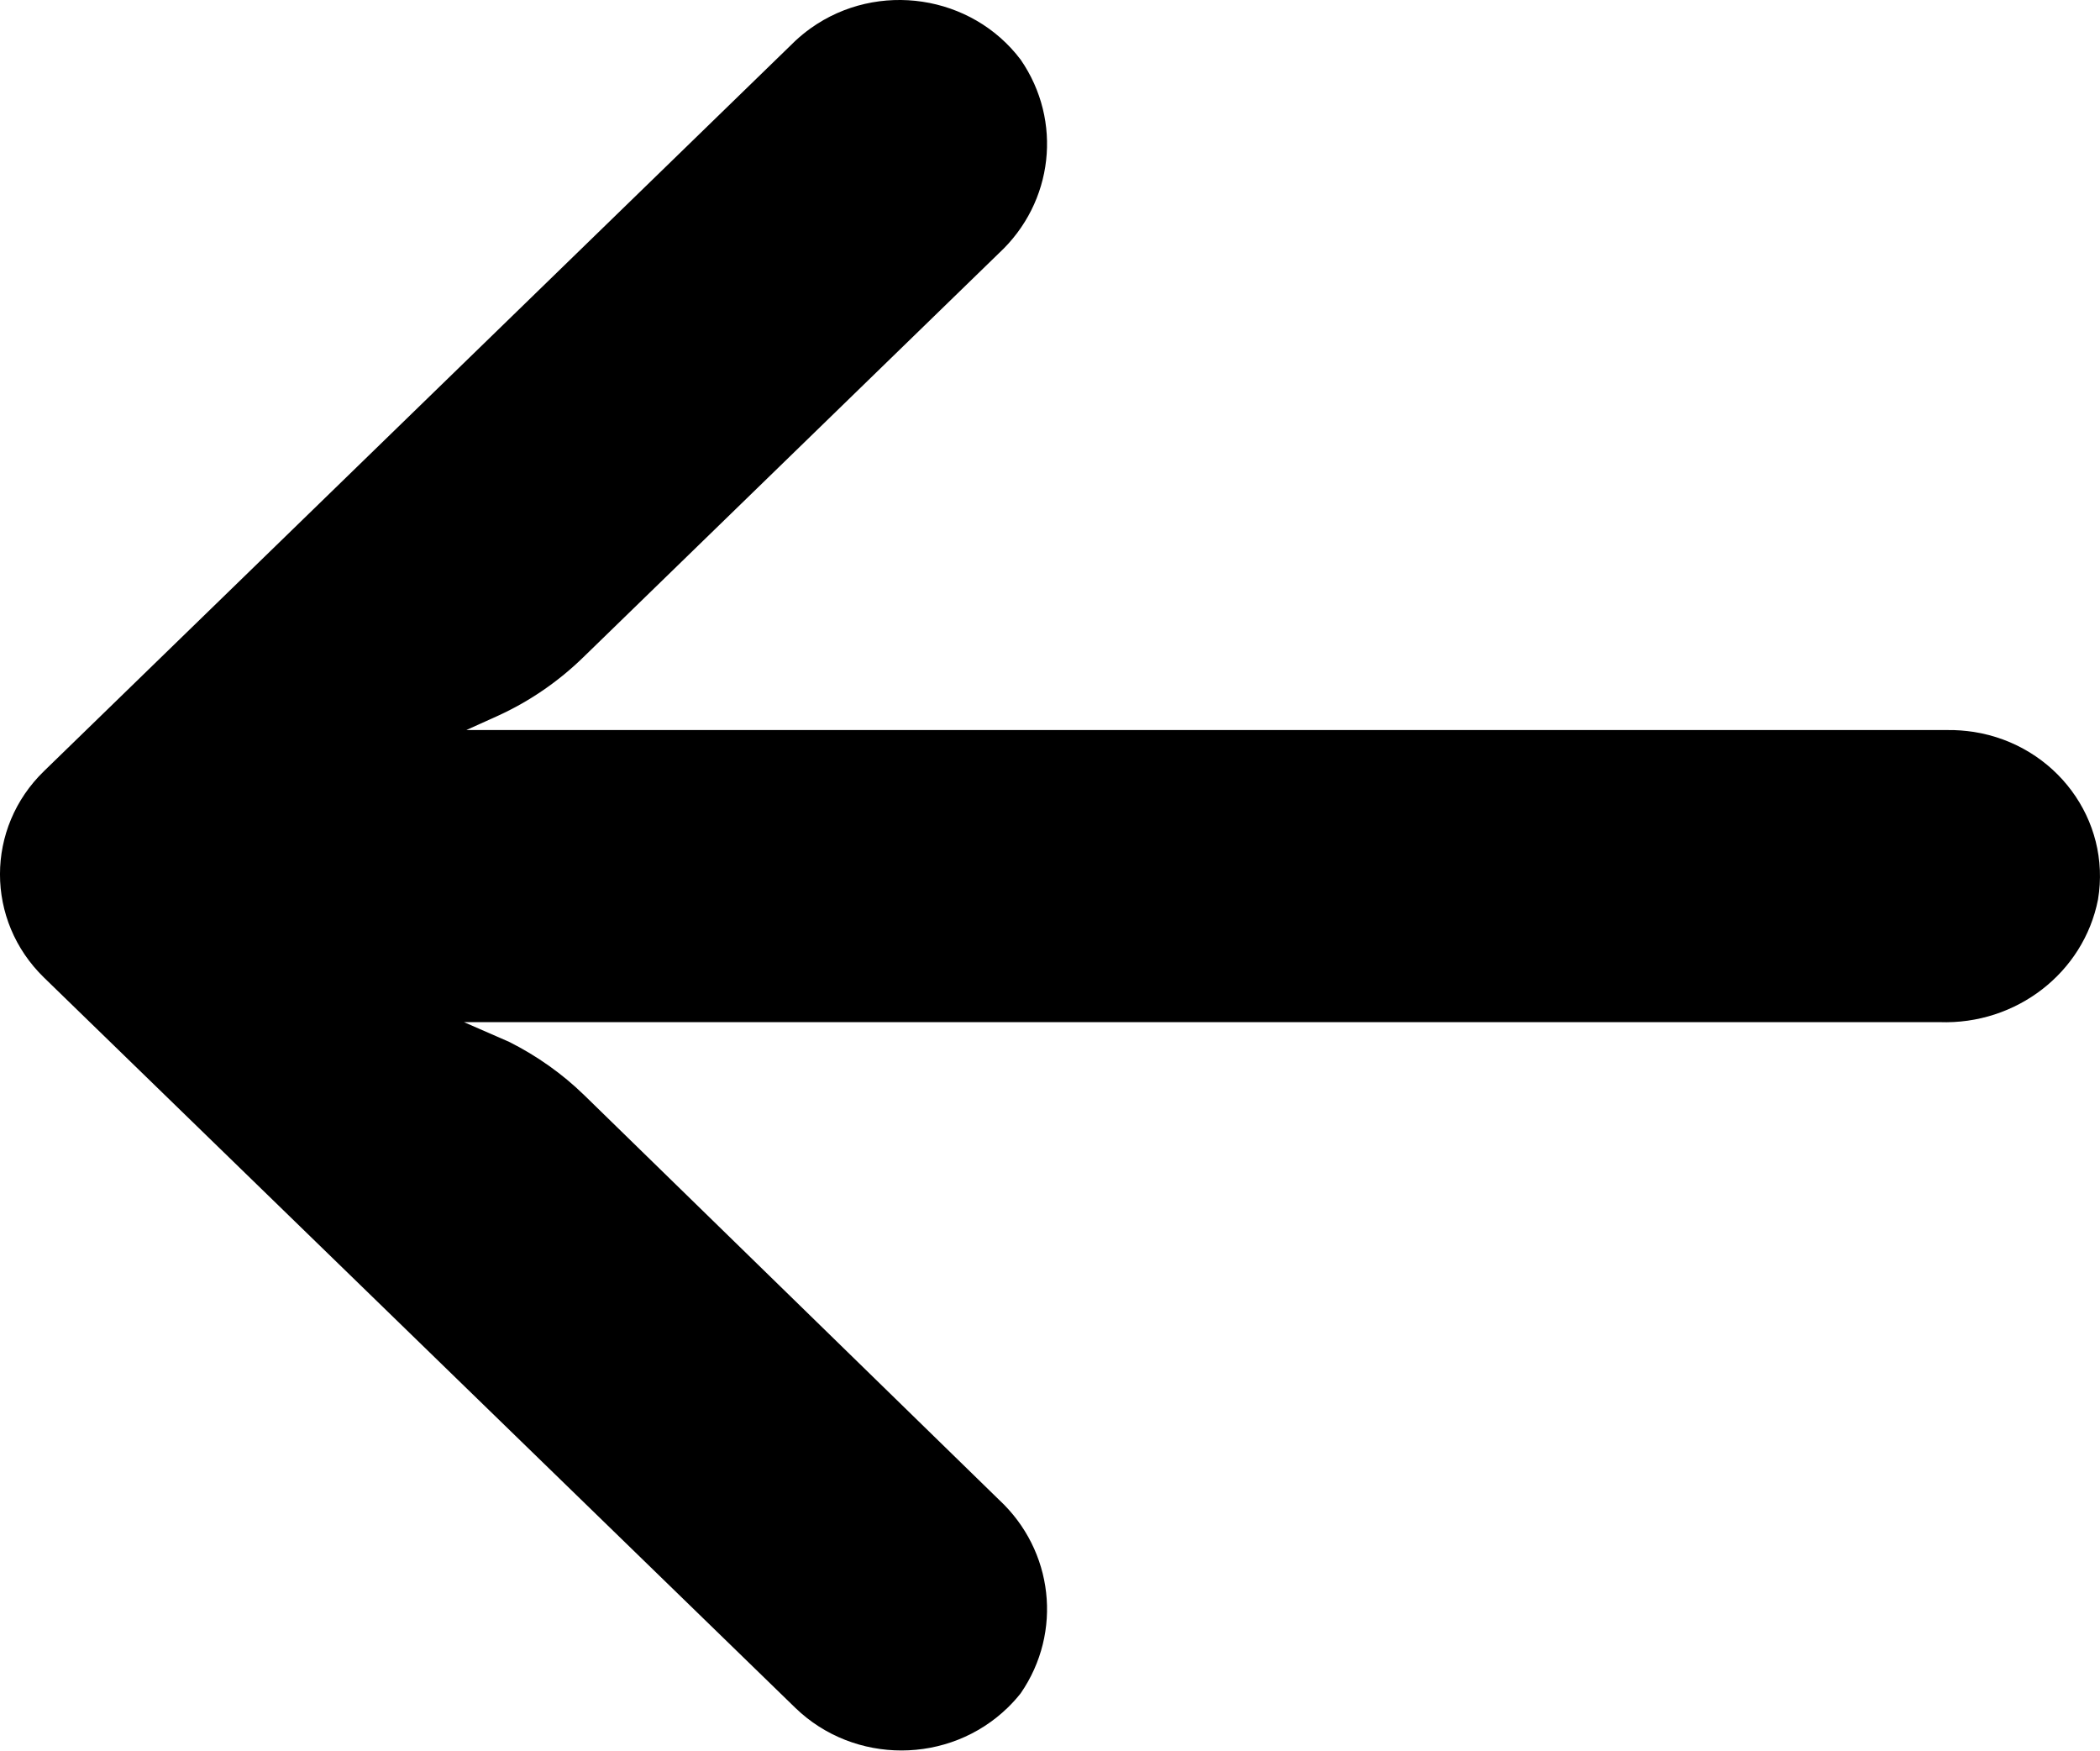
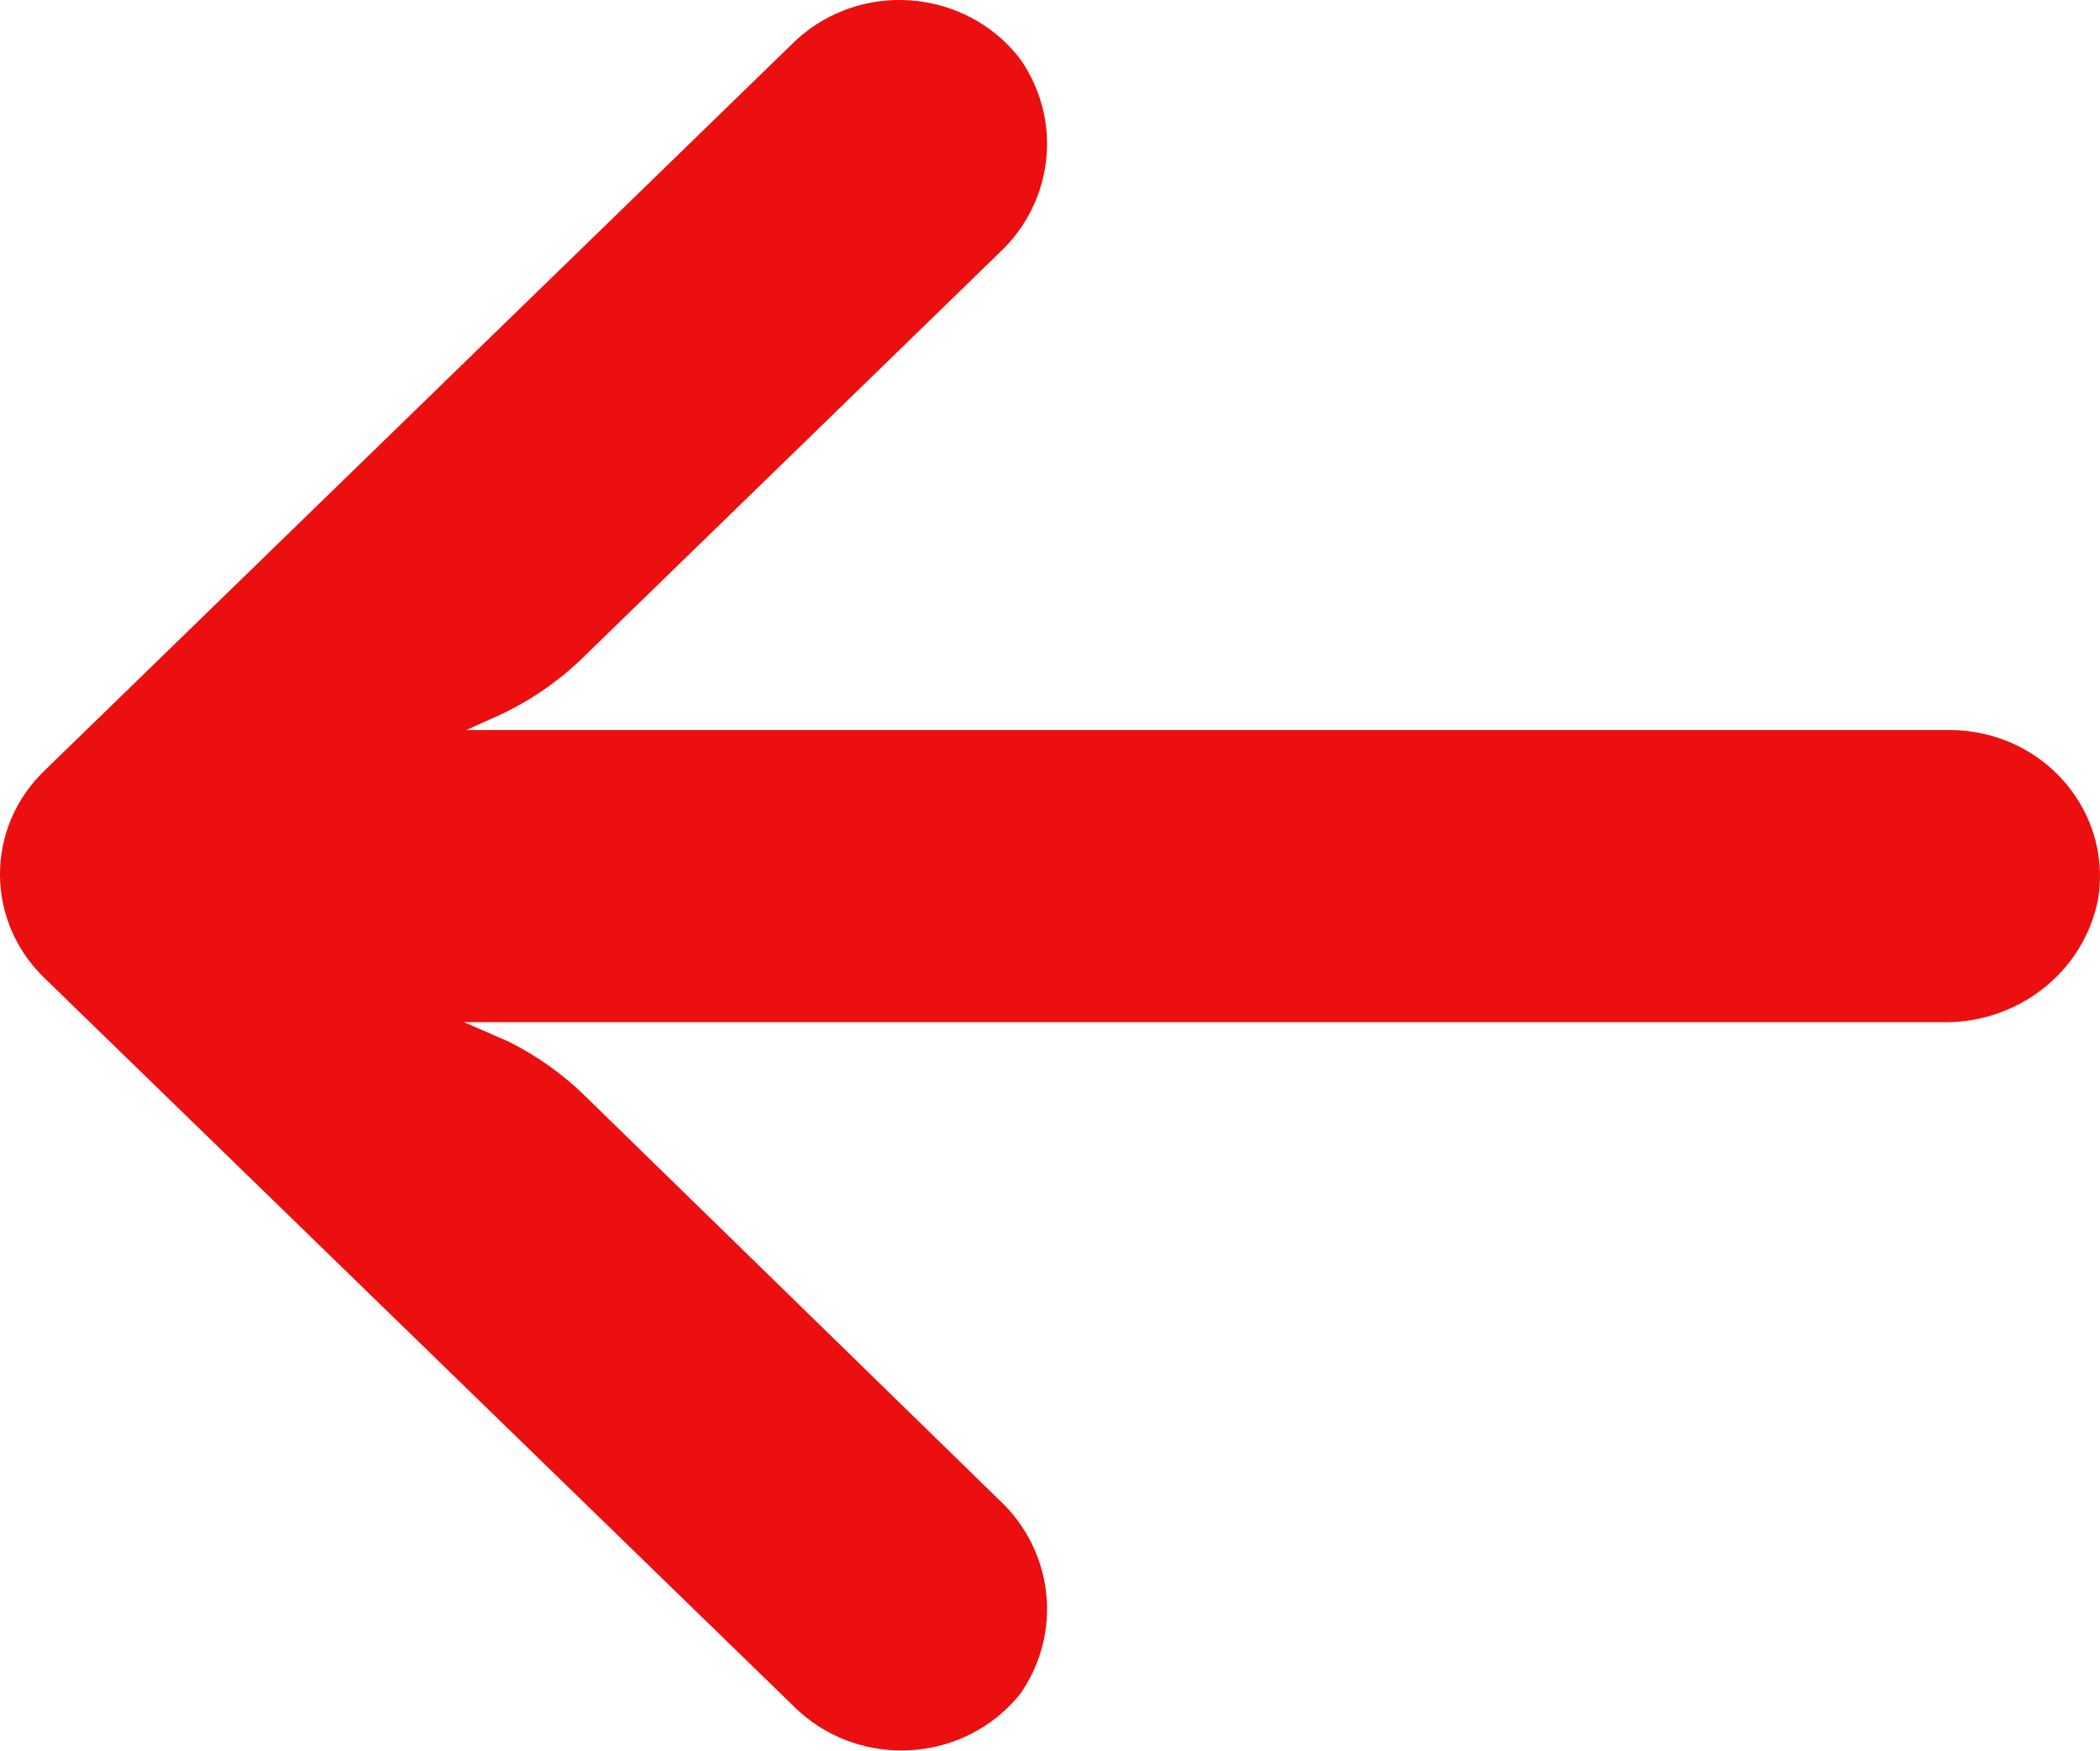
<svg xmlns="http://www.w3.org/2000/svg" width="18px" height="15px" viewBox="0 0 18 15" version="1.1">
  <g id="Page-1" stroke="none" stroke-width="1" fill="none" fill-rule="evenodd">
-     <g id="Treasury--stake-unstake-claim" transform="translate(-387, -289)" fill="#000000" fill-rule="nonzero">
+     <g id="Treasury--stake-unstake-claim" transform="translate(-387, -289)" fill="#eb0f0f" fill-rule="nonzero">
      <g id="Group-18" transform="translate(387, 282)">
        <g id="507257" transform="translate(0, 7)">
          <path d="M16.918,6.272 C16.844,6.261 16.77,6.255 16.695,6.256 L3.997,6.256 L4.274,6.131 C4.544,6.007 4.79,5.837 5.001,5.631 L8.562,2.17 C9.031,1.735 9.11,1.036 8.749,0.512 C8.329,-0.045 7.523,-0.167 6.949,0.242 C6.903,0.275 6.859,0.311 6.817,0.35 L0.378,6.607 C-0.126,7.095 -0.126,7.888 0.377,8.377 C0.377,8.377 0.377,8.377 0.378,8.378 L6.817,14.635 C7.321,15.123 8.136,15.122 8.639,14.632 C8.678,14.594 8.715,14.553 8.749,14.51 C9.11,13.986 9.031,13.286 8.562,12.851 L5.008,9.385 C4.819,9.201 4.601,9.047 4.364,8.928 L3.977,8.759 L16.624,8.759 C17.282,8.783 17.86,8.336 17.983,7.708 C18.097,7.026 17.62,6.383 16.918,6.272 Z" id="Path" />
        </g>
      </g>
    </g>
  </g>
</svg>
